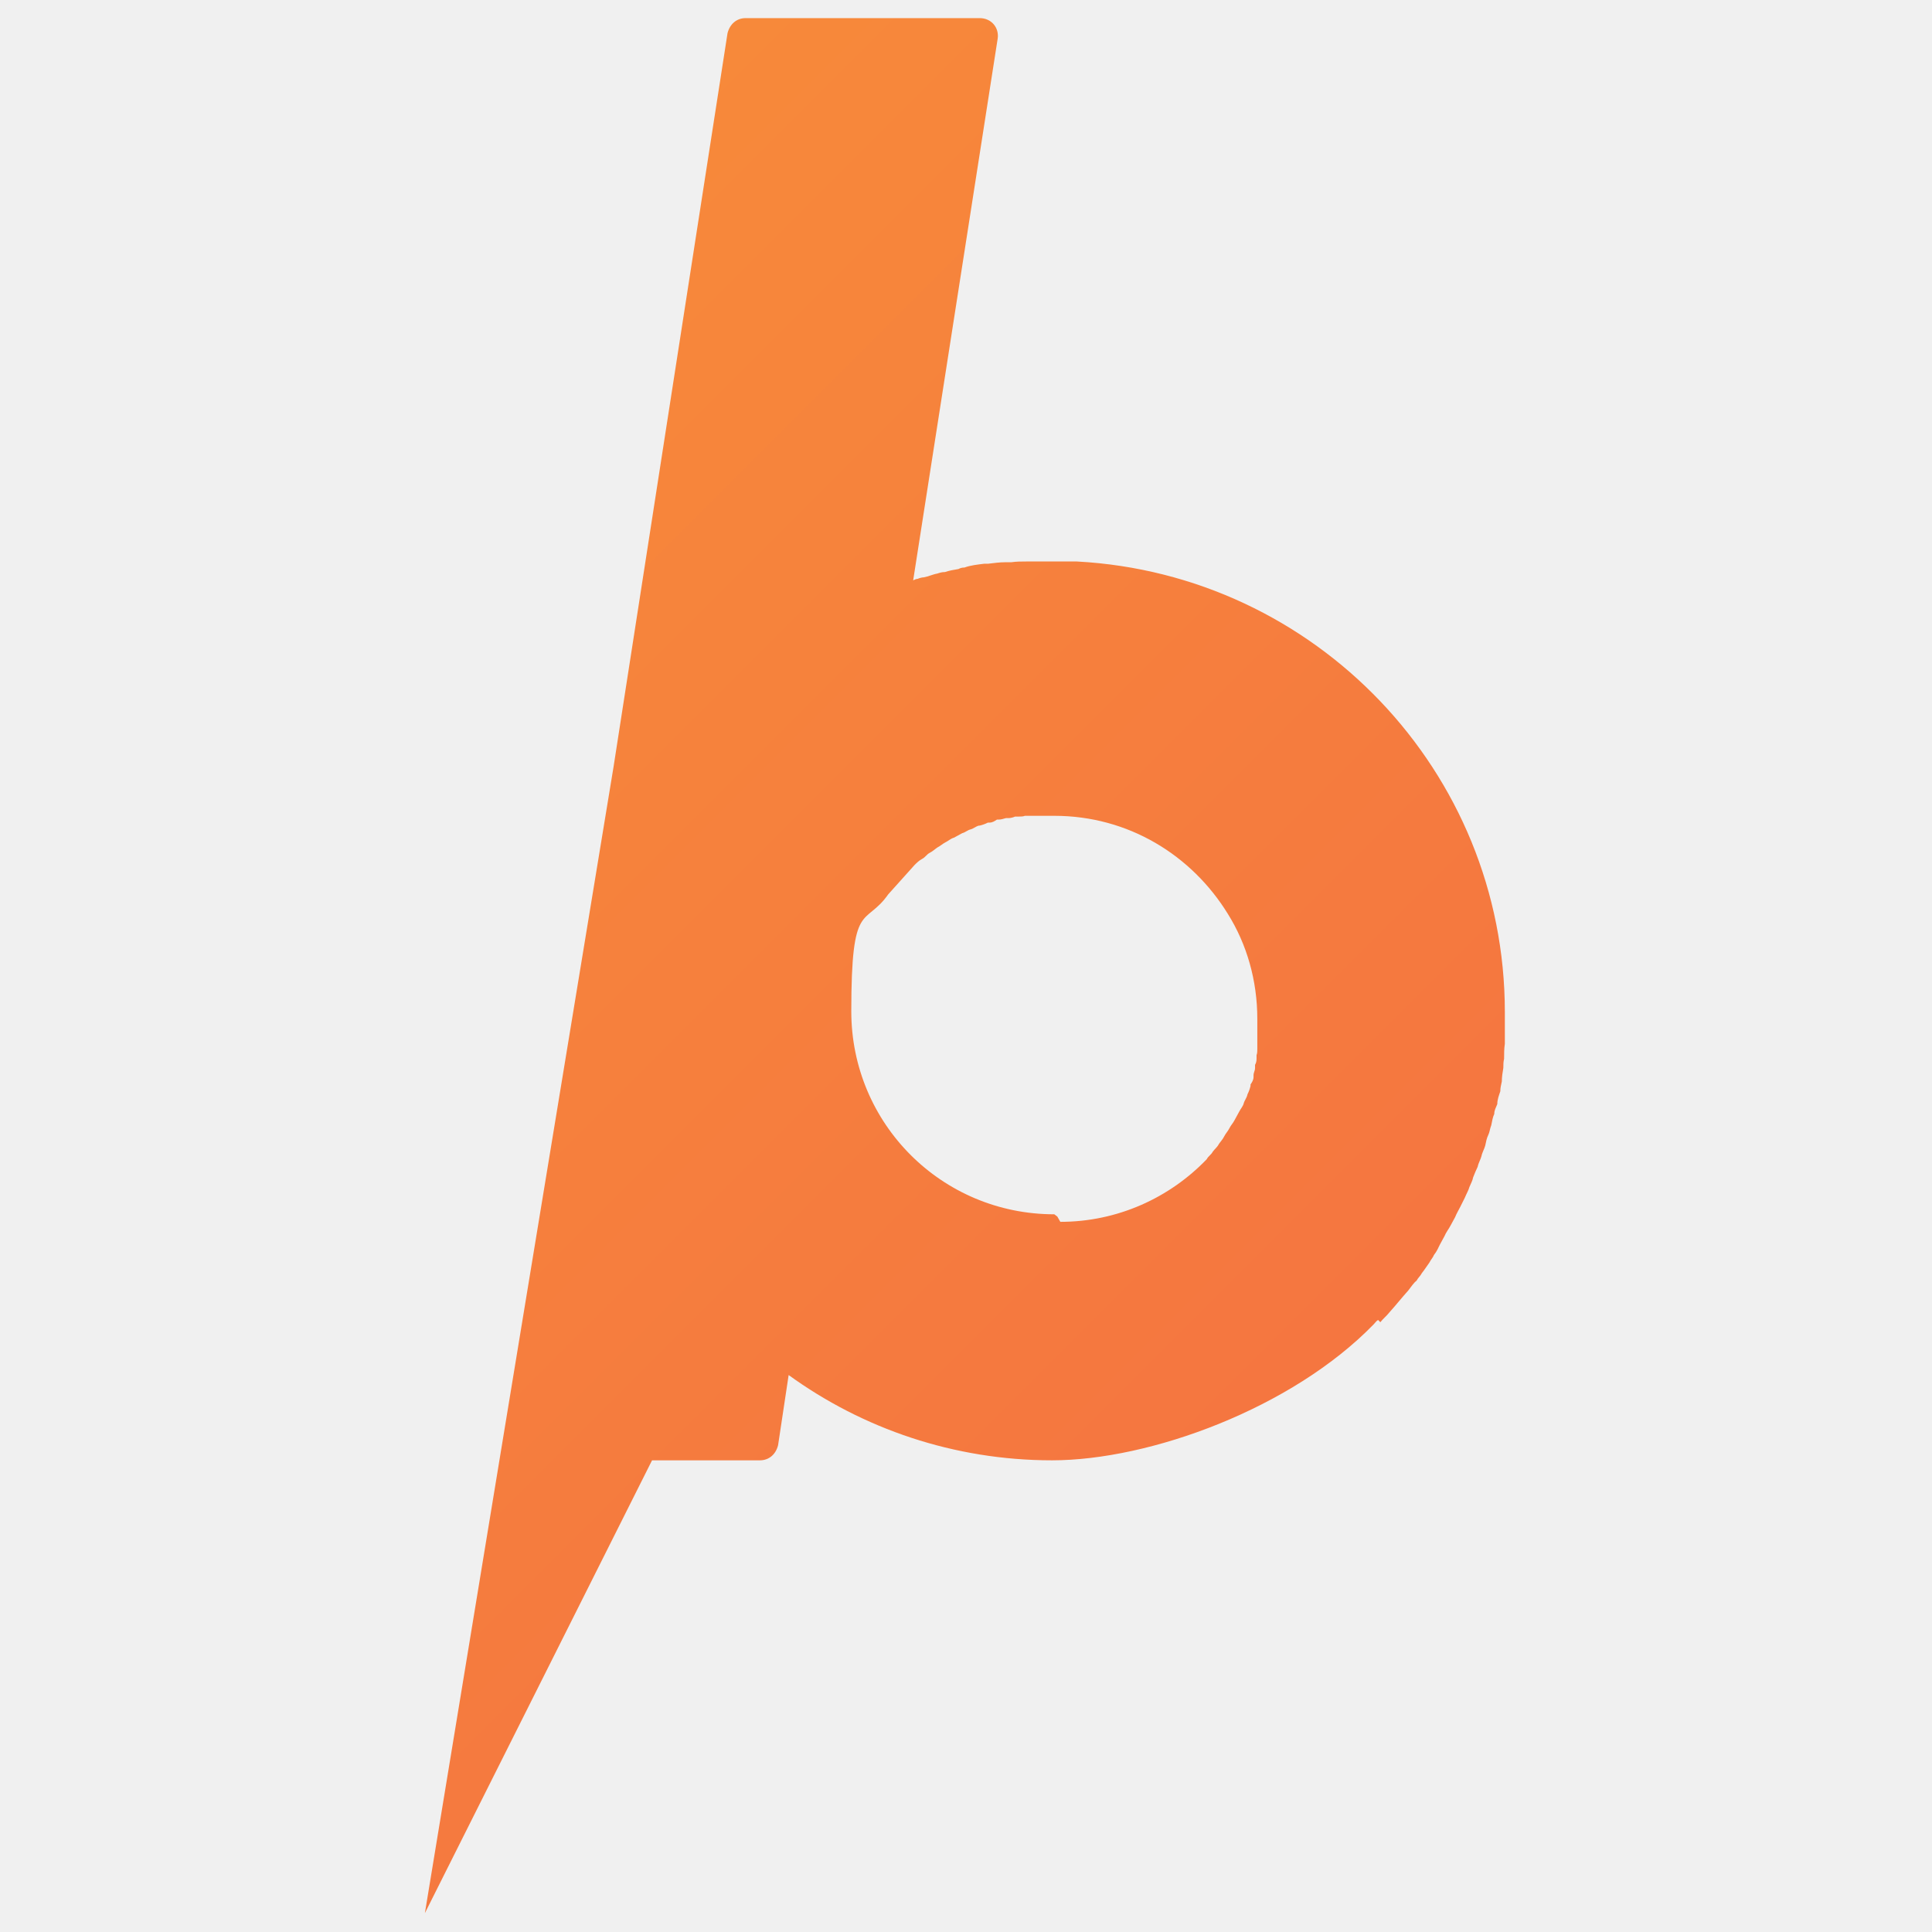
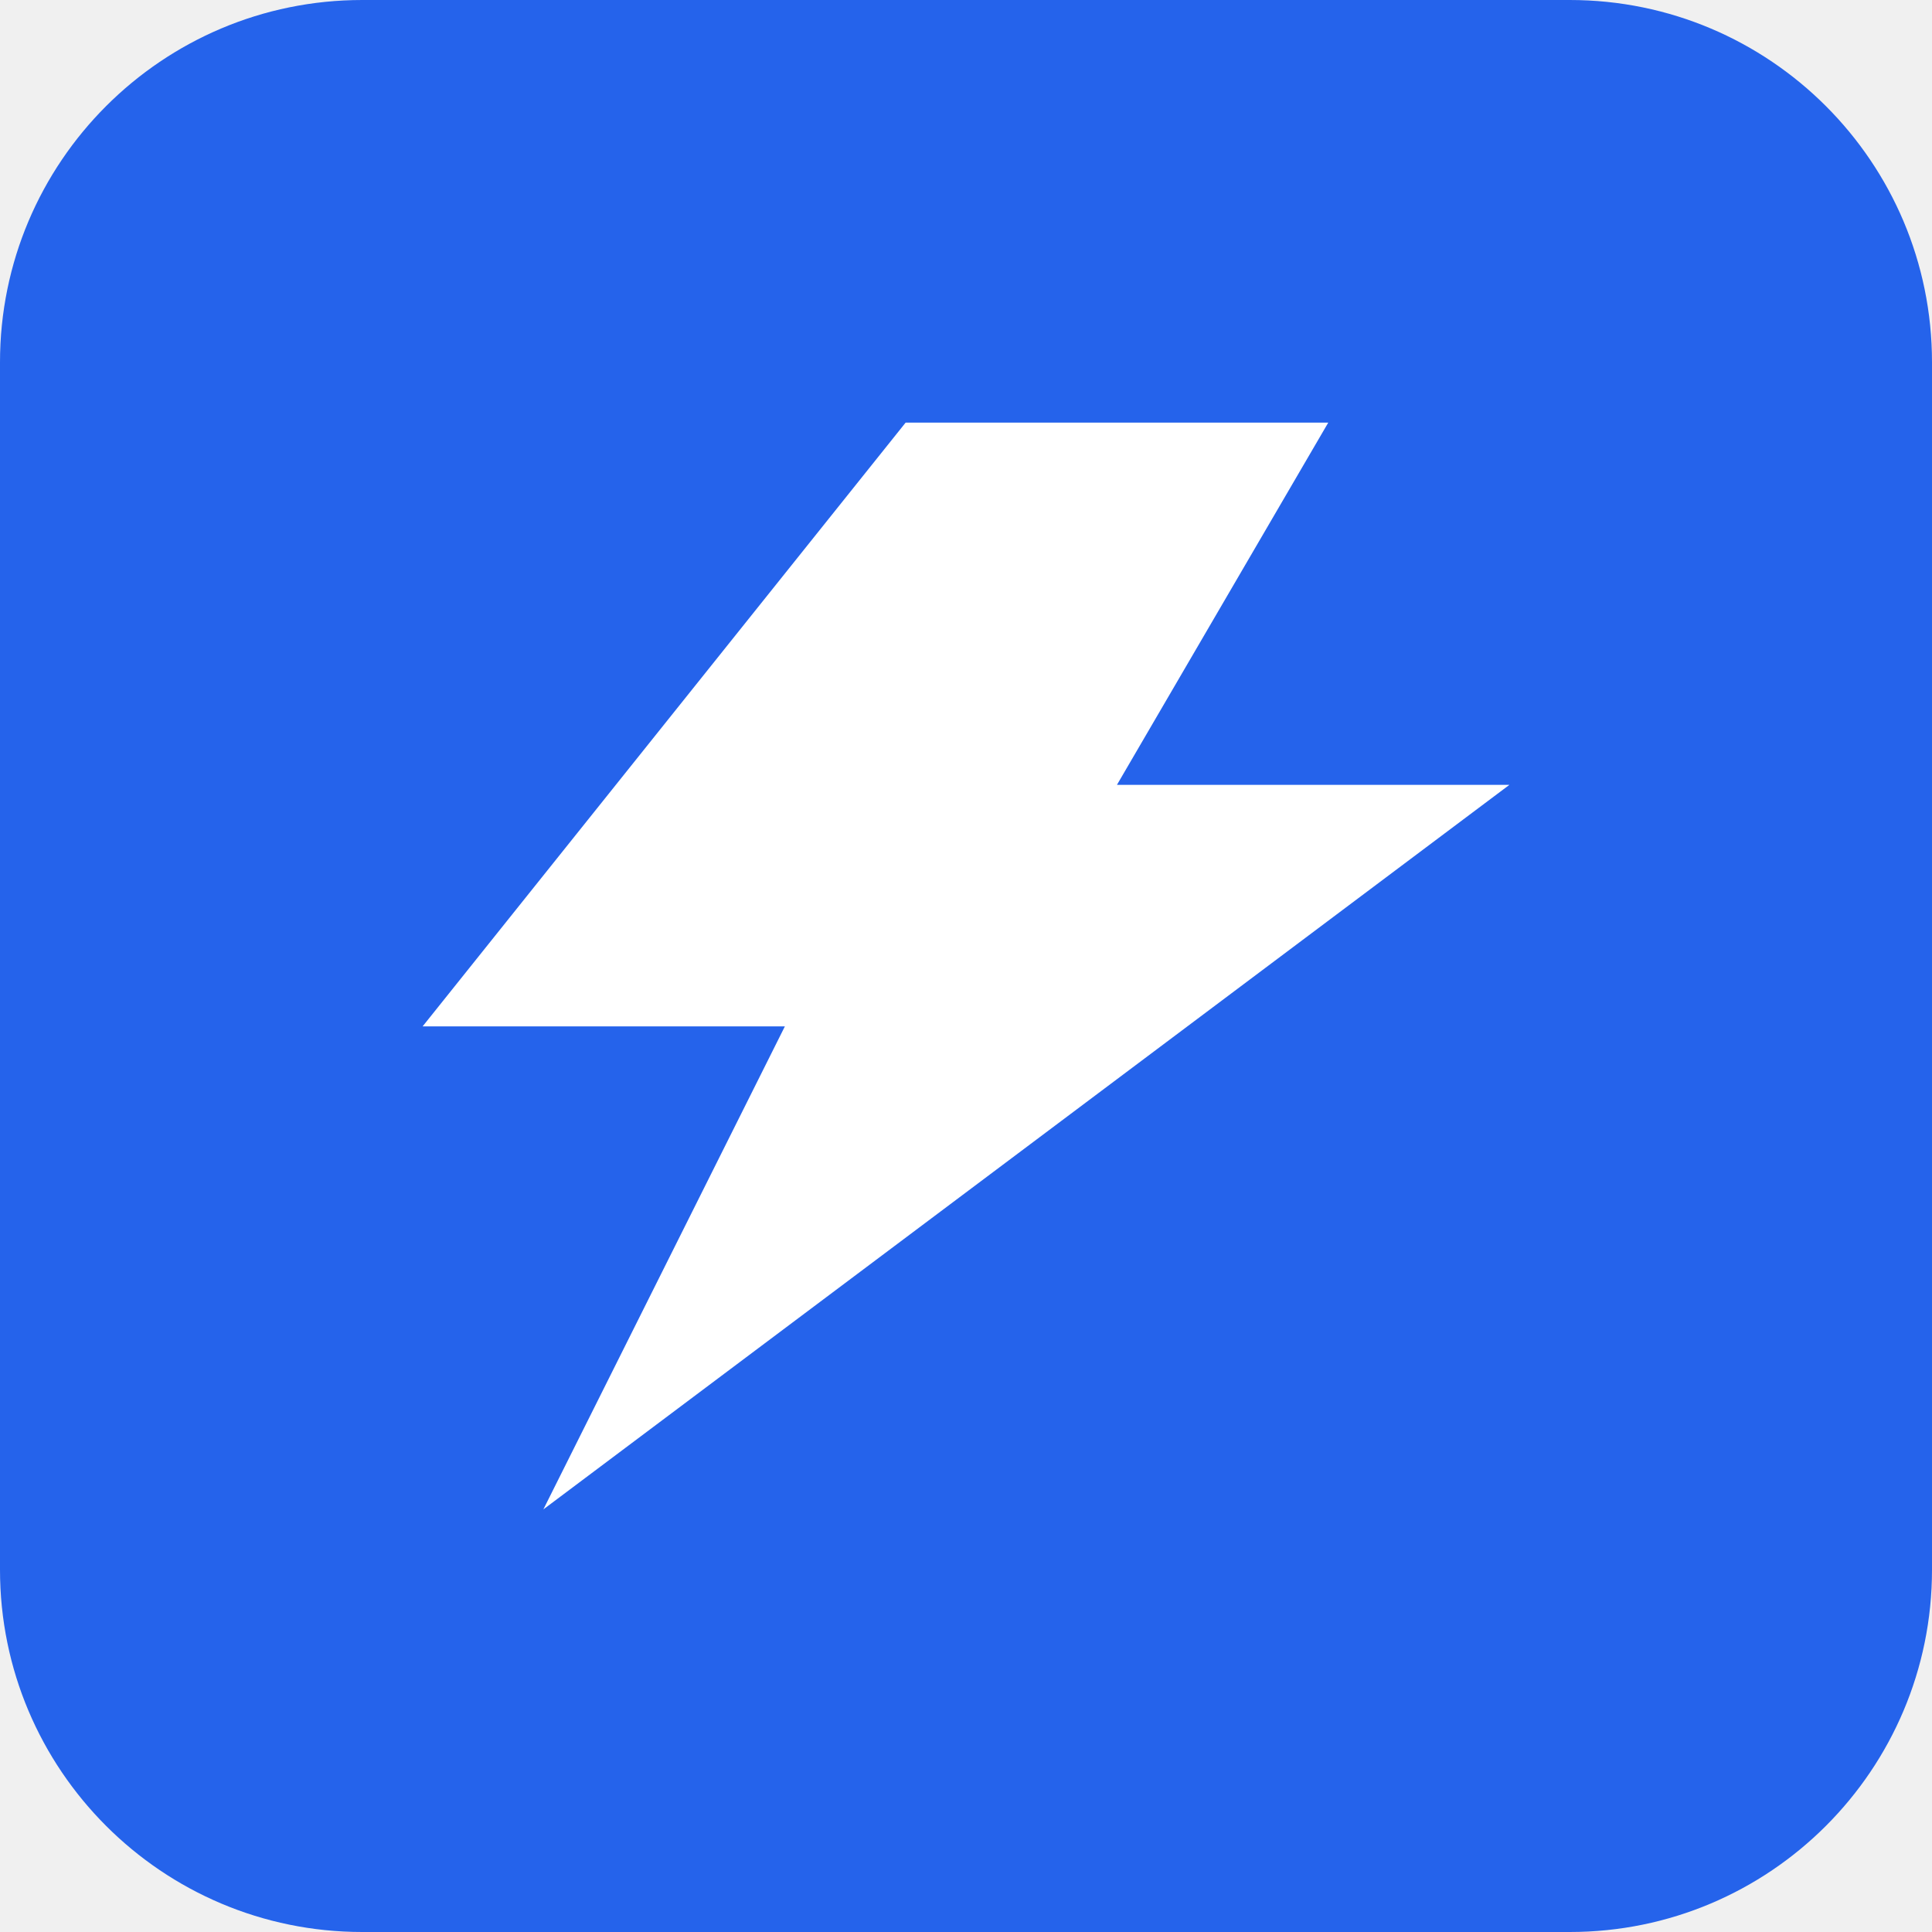
- <svg xmlns="http://www.w3.org/2000/svg" version="1.1" viewBox="0 0 256 256">
-   <defs>
-     <style>
-       .cls-1 {
-         fill: url(#linear-gradient-2);
-       }
- 
-       .cls-2 {
-         fill: url(#linear-gradient);
-         fill-opacity: 0;
-       }
-     </style>
-     <linearGradient id="linear-gradient" x1="-592.8" y1="-592.8" x2="711.9" y2="712" gradientUnits="userSpaceOnUse">
-       <stop offset="0" stop-color="#fdb62c" />
-       <stop offset="1" stop-color="#f0534b" />
-     </linearGradient>
-     <linearGradient id="linear-gradient-2" x1="-264.9" y1="-230.6" x2="391.2" y2="425.6" gradientUnits="userSpaceOnUse">
-       <stop offset="0" stop-color="#fdb62c" />
-       <stop offset="1" stop-color="#f0534b" />
-     </linearGradient>
-   </defs>
-   <g>
-     <g id="Layer_1">
-       <g id="Layer_1-2" data-name="Layer_1">
-         <rect class="cls-2" width="256" height="256" />
-         <path class="cls-1" d="M182.9,175.2c.4-.5.8-.8,1.2-1.3.2-.2.5-.6.7-.8.4-.5.7-.8,1.1-1.3.2-.2.5-.6.7-.8.4-.5.7-1,1.1-1.3.2-.4.5-.6.7-1,.4-.5.7-1,1-1.4.2-.4.5-.7.6-1,.4-.5.6-1,.8-1.4.2-.4.4-.7.6-1.1.2-.5.6-1,.8-1.4.2-.4.4-.7.6-1.1.2-.5.5-1,.7-1.4.2-.4.4-.8.6-1.2.2-.5.5-1,.6-1.4.2-.5.4-.8.5-1.3.2-.5.4-1,.6-1.4.1-.5.4-1,.5-1.4.1-.5.4-1,.5-1.4.1-.5.2-1,.4-1.4s.2-.8.4-1.3c.1-.5.2-1.1.4-1.5,0-.5.2-.8.4-1.3,0-.6.2-1.1.4-1.7,0-.5.1-.8.2-1.3,0-.6.1-1.2.2-1.8,0-.4,0-.8.1-1.2,0-.7,0-1.3.1-2v-4.2c0-31.9-25.1-58-56.7-59.7h-6.7c-.7,0-1.3,0-2,.1h-.8c-.7,0-1.5.1-2.3.2h-.5c-.8.1-1.8.2-2.6.5-.4,0-.6.1-.8.2-.6.1-1.2.2-1.8.4-.4,0-.7.1-1,.2-.6.1-1.2.4-1.8.5-.2,0-.6.1-.8.2-.2,0-.4.1-.6.2l11.2-71.8c.2-1.4-.8-2.7-2.4-2.7h-31c-1.2,0-2.1.8-2.4,2l-15.1,97.2-25,151.9,30.1-60h14.3c1.2,0,2.1-.8,2.4-2l1.4-9.3c9.8,7.1,21.9,11.3,34.9,11.3s31.8-6.9,42.6-18h0c.2-.2.4-.5.6-.6h0l.4.4ZM139.7,160.9c-14.9,0-26.9-12-26.9-26.9s1.8-11.1,4.9-15.5l3.5-3.9h0c.2-.2.6-.6,1-.8h0c.4-.2.6-.6,1-.8h0c.4-.2.7-.5,1-.7h0c.4-.2.7-.5,1.1-.7h0c.4-.2.7-.5,1.1-.6h0c.4-.2.7-.4,1.1-.6h0c.4-.1.7-.4,1.1-.5h0c.4-.1.7-.4,1.1-.5h.1c.4-.1.7-.2,1.1-.4h.2c.4,0,.7-.2,1-.4h.2c.4,0,.6-.1,1-.2h.4c.2,0,.6-.1.8-.2h.5c.2,0,.6,0,.8-.1h3.9c9.8,0,18.2,5.2,23,13,2.5,4,3.9,8.8,3.9,13.9s0,1,0,1.3v2.7c0,.2,0,.6-.1.8v.5c0,.4-.1.6-.2.8v.4c0,.4-.2.6-.2,1v.2c0,.4-.2.7-.4,1v.2c-.1.4-.2.7-.4,1.1h0c-.1.5-.4.8-.5,1.2h0c-.1.4-.4.7-.6,1.1h0c-.2.4-.4.7-.6,1.1h0c-.2.4-.5.7-.7,1.1h0c-.2.4-.5.7-.7,1.1h0c-.2.4-.5.7-.7,1h0c-.2.4-.5.6-.8,1h0c-.2.4-.6.6-.8,1-4.9,5.1-11.8,8.3-19.4,8.3h0l-.4-.7Z" />
-       </g>
-     </g>
-   </g>
+ <svg xmlns="http://www.w3.org/2000/svg" width="64" height="64" viewBox="0 0 64 64">
+   <rect x="0" y="0" width="64" height="64" rx="12" fill="#2563EB" />
+   <polygon points="30,14 44,14 37,26 50,26 18,50 26,34 14,34" fill="#ffffff" />
</svg>
